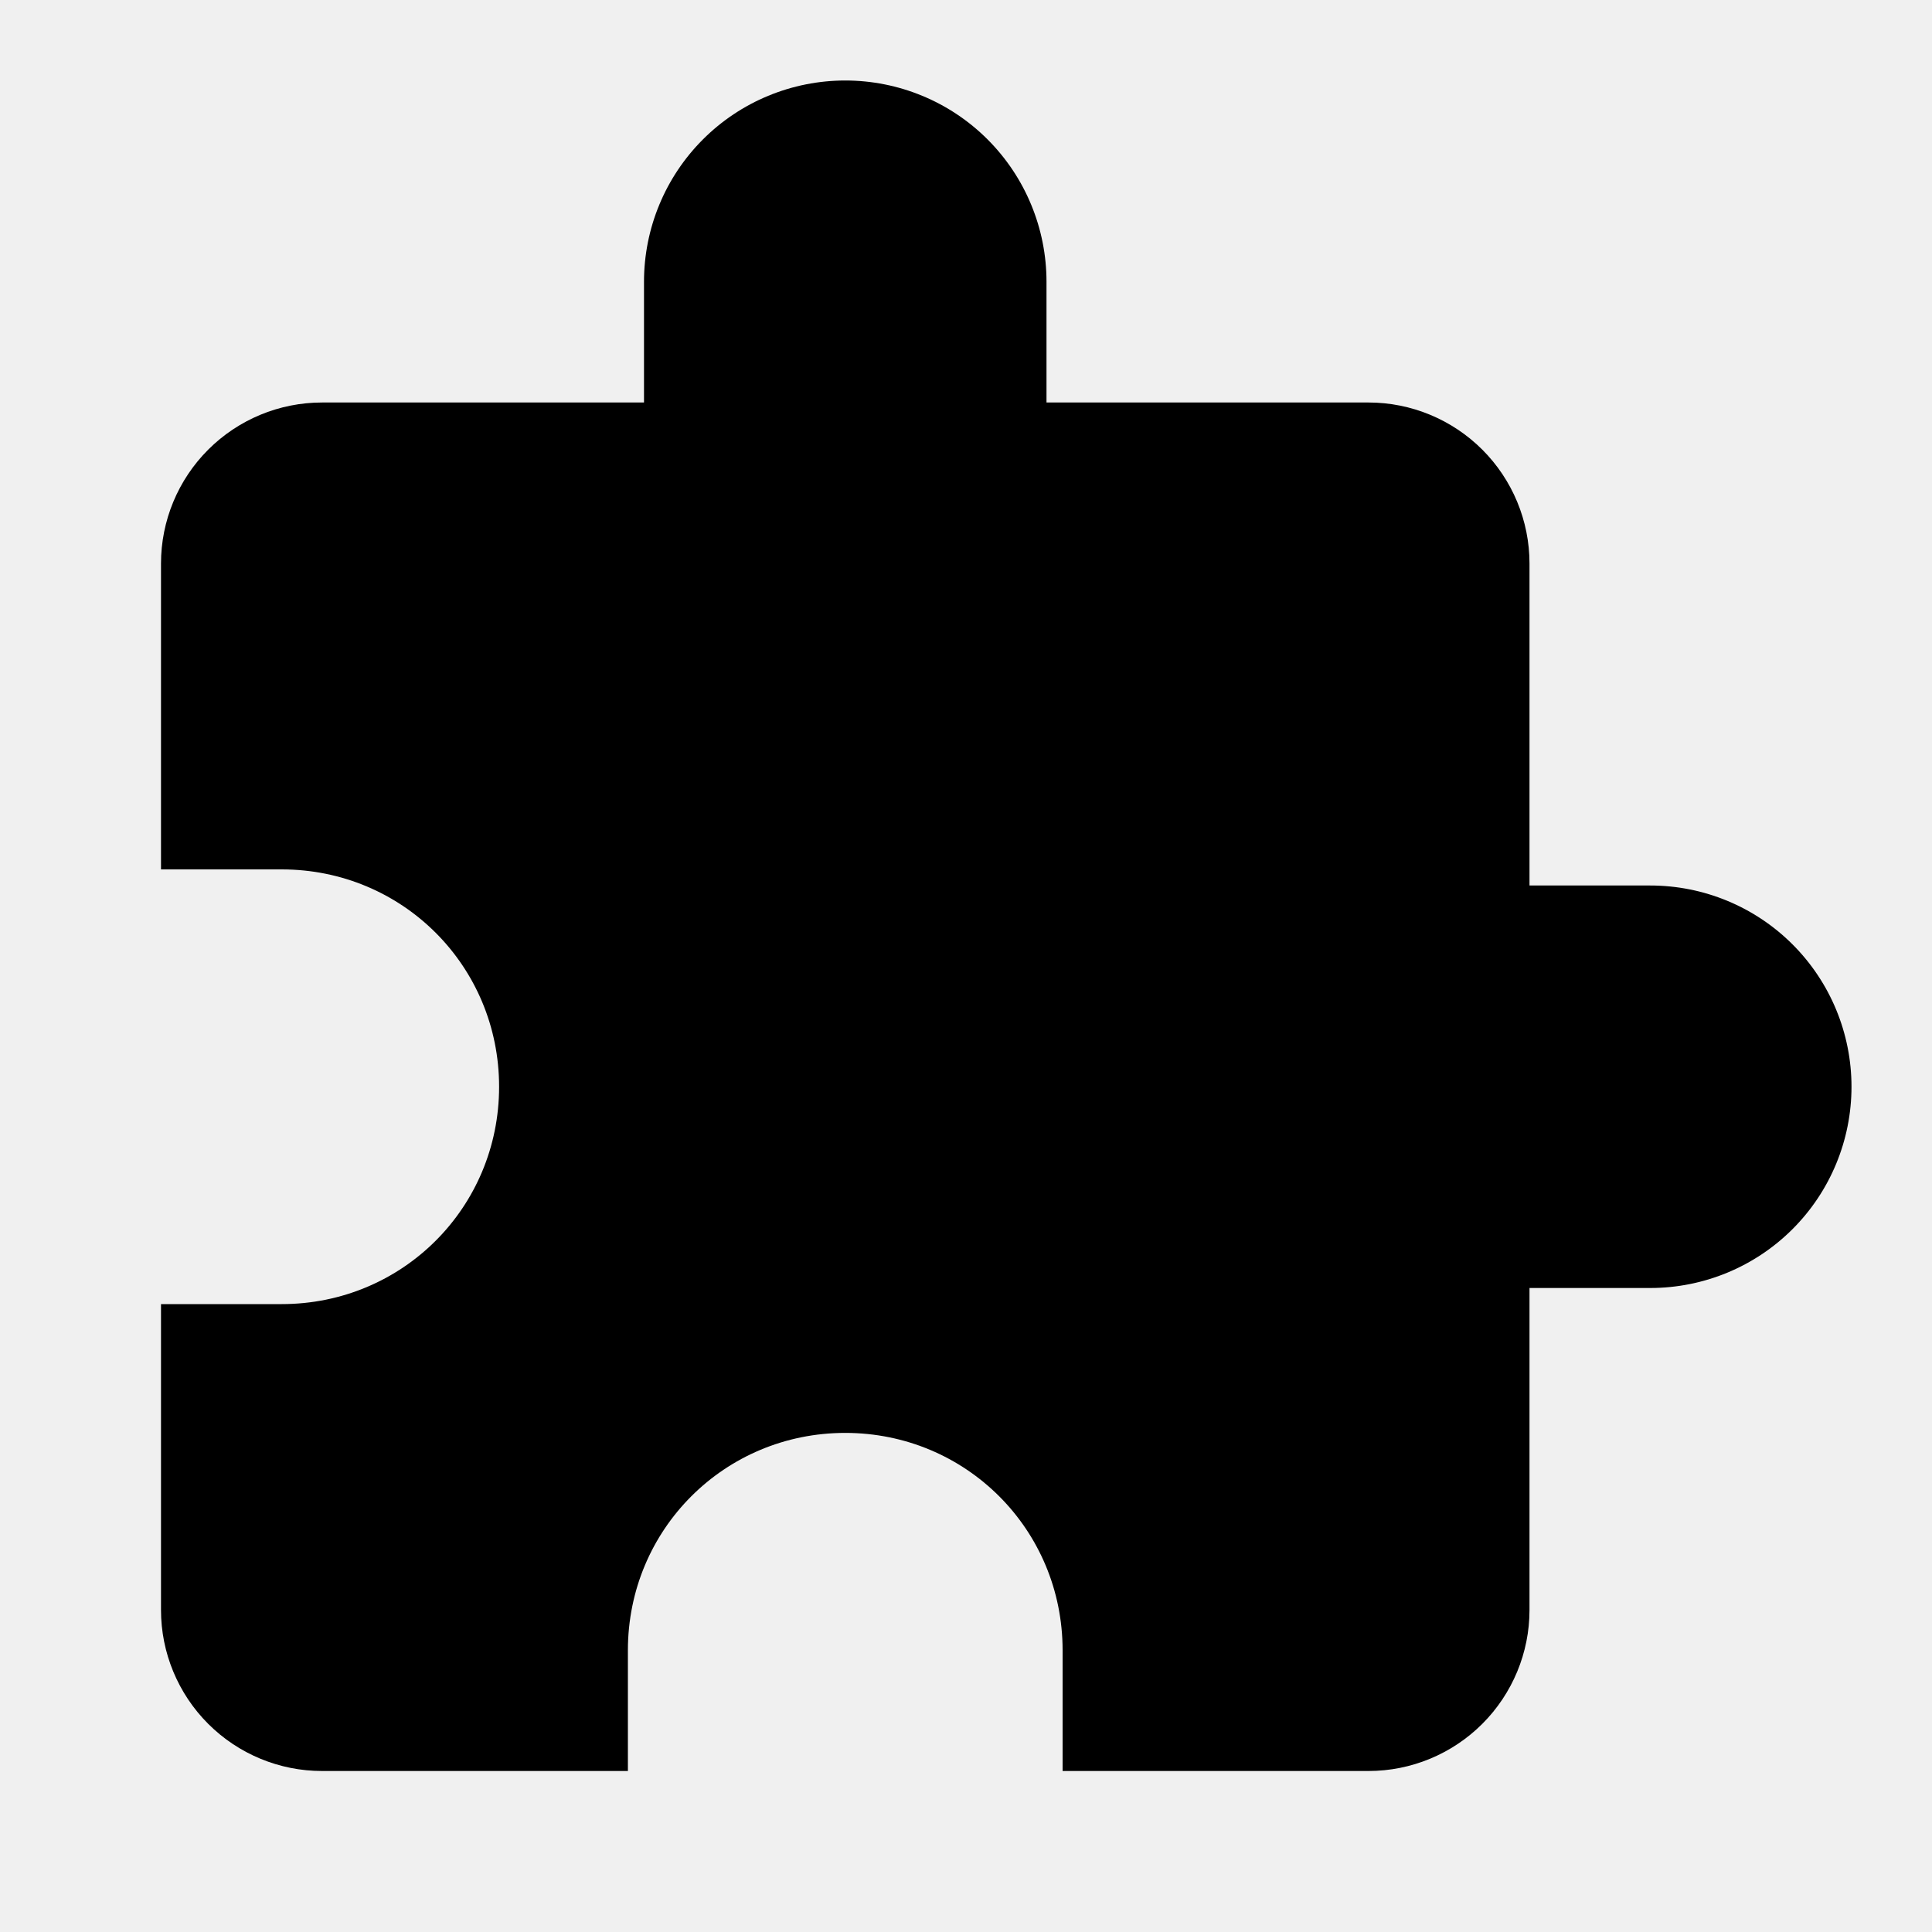
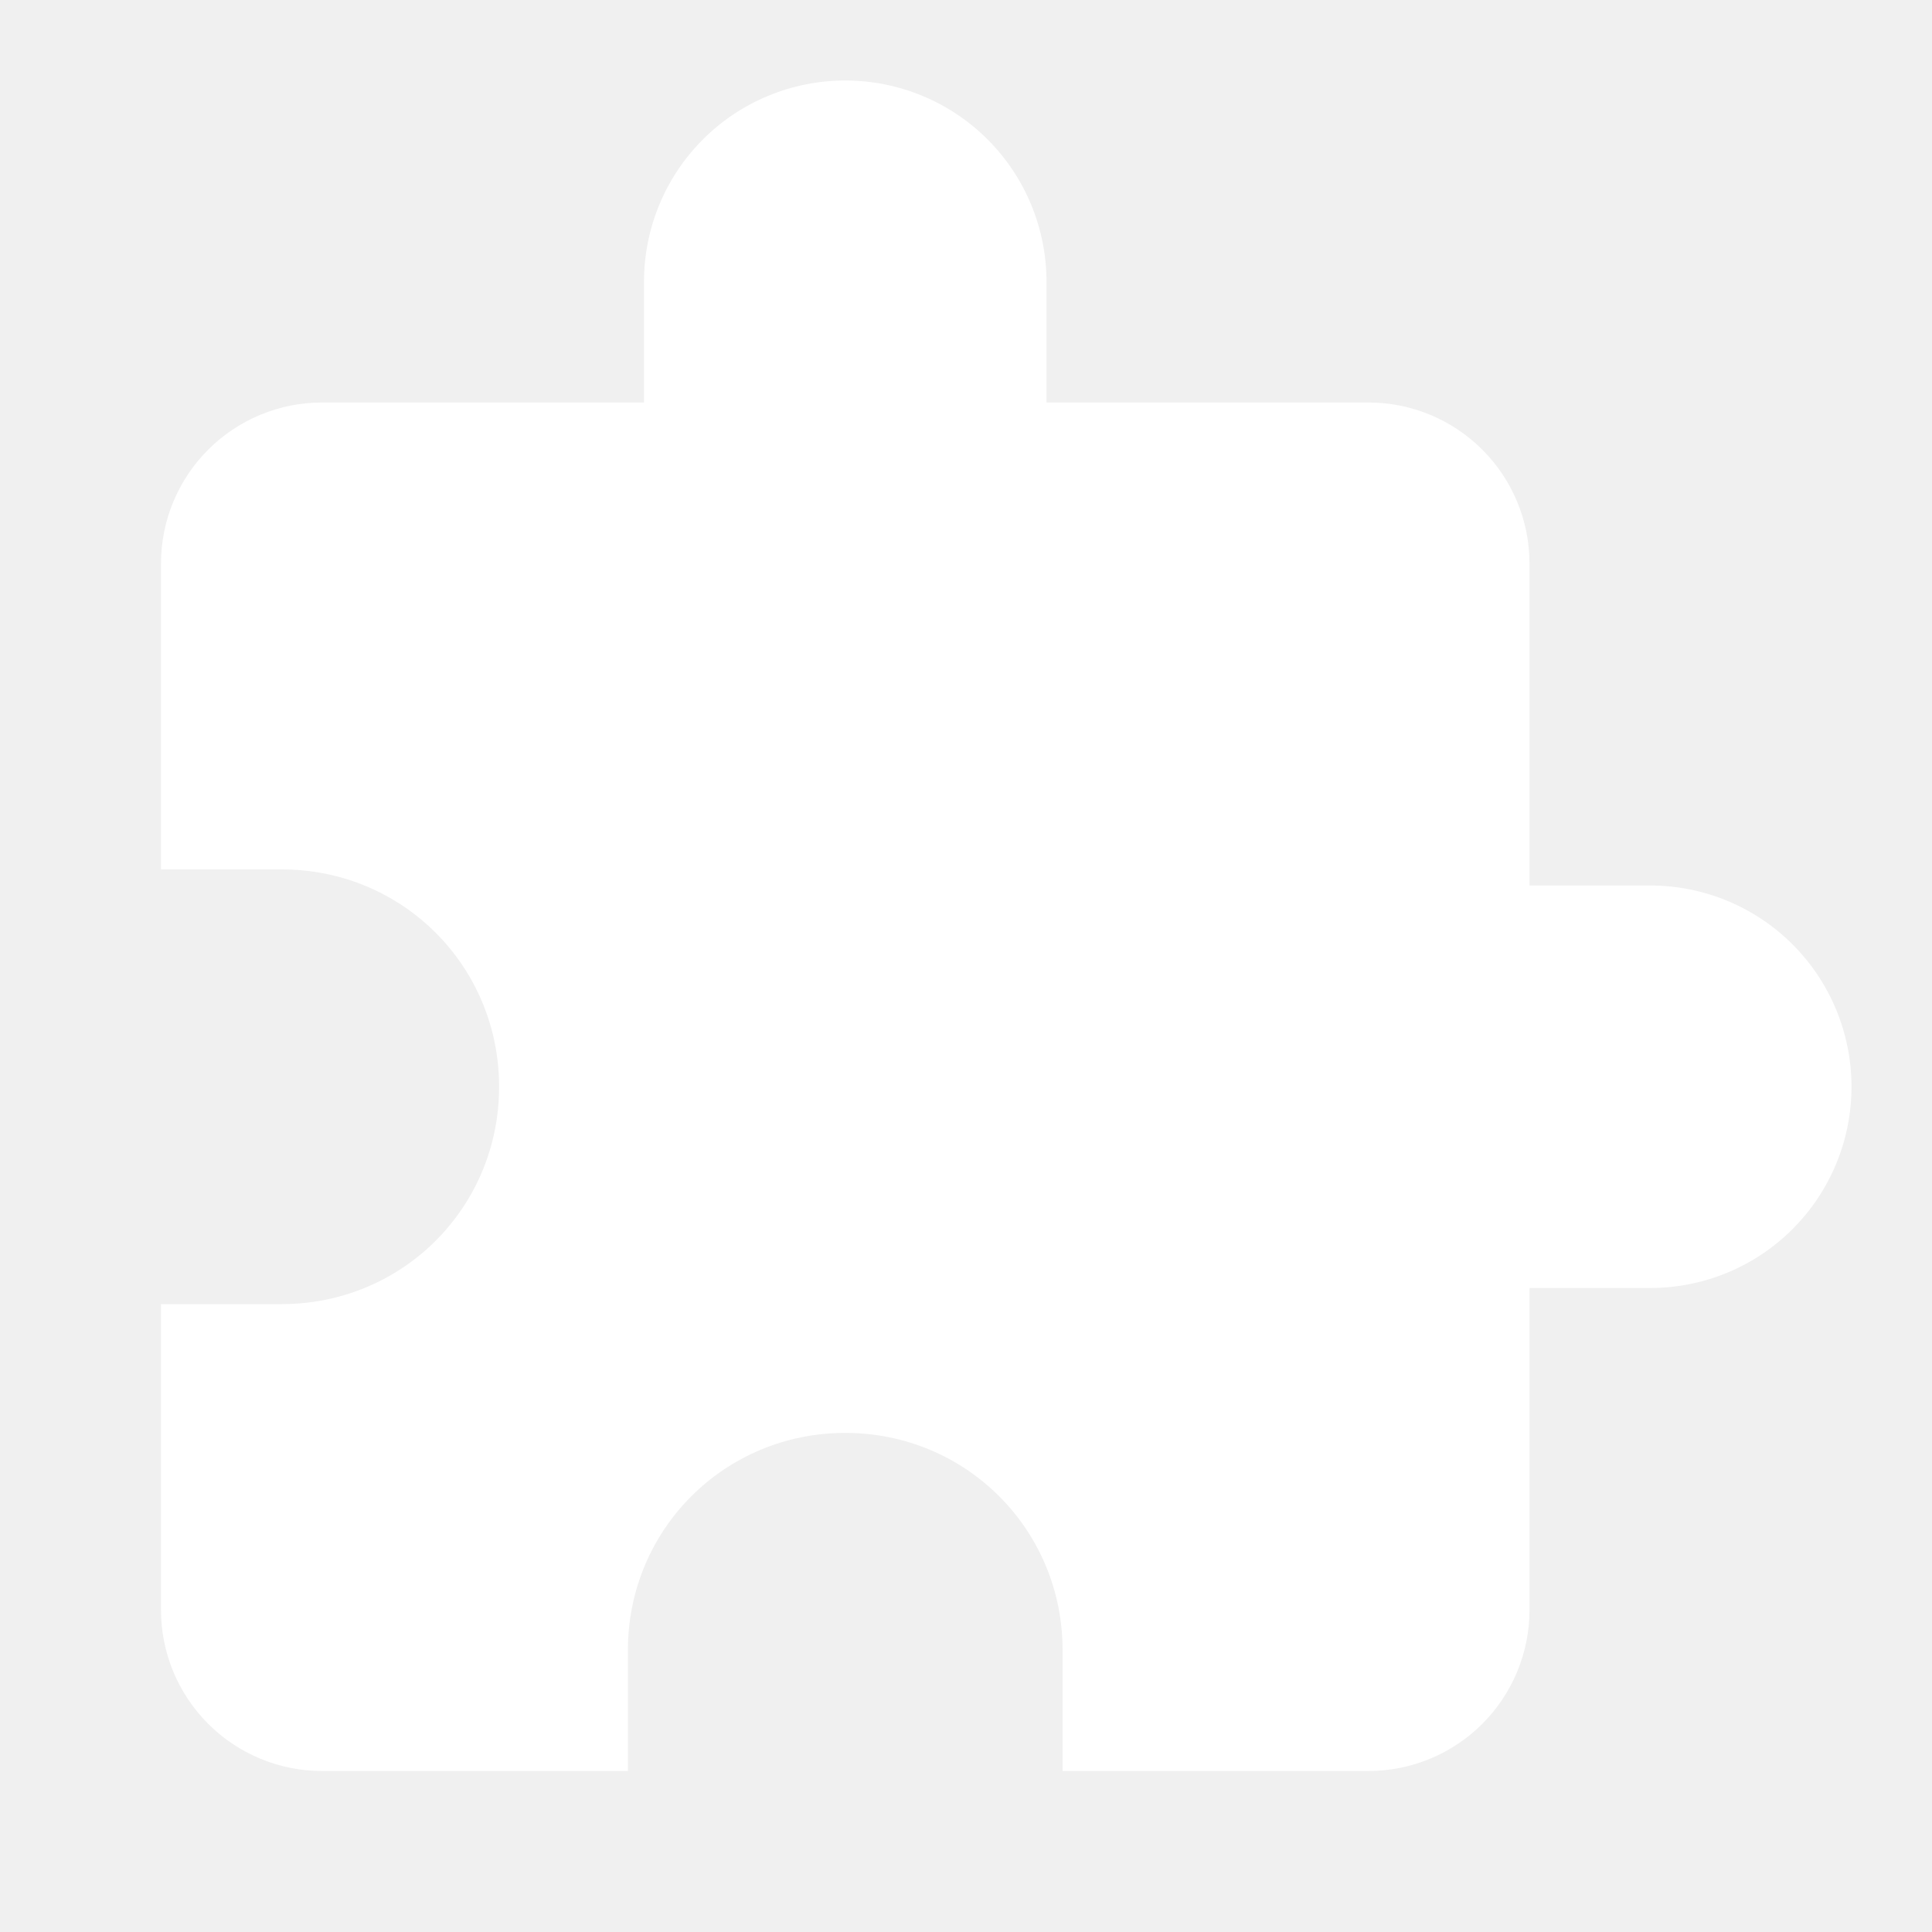
<svg xmlns="http://www.w3.org/2000/svg" width="24" height="24" viewBox="0 0 24 24" fill="none">
-   <path d="M20.5 11H19V7C19 6.47 18.789 5.961 18.414 5.586C18.039 5.211 17.53 5 17 5H13V3.5C13 2.837 12.737 2.201 12.268 1.732C11.799 1.263 11.163 1 10.5 1C9.837 1 9.201 1.263 8.732 1.732C8.263 2.201 8 2.837 8 3.5V5H4C3.47 5 2.961 5.211 2.586 5.586C2.211 5.961 2 6.47 2 7V10.8H3.5C5 10.8 6.2 12 6.2 13.5C6.2 15 5 16.2 3.5 16.2H2V20C2 20.53 2.211 21.039 2.586 21.414C2.961 21.789 3.47 22 4 22H7.8V20.5C7.8 19 9 17.8 10.5 17.8C12 17.8 13.2 19 13.2 20.5V22H17C17.53 22 18.039 21.789 18.414 21.414C18.789 21.039 19 20.53 19 20V16H20.5C21.163 16 21.799 15.737 22.268 15.268C22.737 14.799 23 14.163 23 13.5C23 12.837 22.737 12.201 22.268 11.732C21.799 11.263 21.163 11 20.5 11V11Z" fill="black" />
+   <path d="M20.5 11H19V7C19 6.47 18.789 5.961 18.414 5.586C18.039 5.211 17.53 5 17 5H13V3.5C13 2.837 12.737 2.201 12.268 1.732C11.799 1.263 11.163 1 10.5 1C9.837 1 9.201 1.263 8.732 1.732C8.263 2.201 8 2.837 8 3.5V5H4C3.47 5 2.961 5.211 2.586 5.586C2.211 5.961 2 6.47 2 7V10.8H3.5C5 10.8 6.2 12 6.2 13.5C6.2 15 5 16.2 3.5 16.2H2V20C2 20.53 2.211 21.039 2.586 21.414C2.961 21.789 3.47 22 4 22H7.8V20.5C7.8 19 9 17.8 10.5 17.8C12 17.8 13.2 19 13.2 20.5V22H17C17.53 22 18.039 21.789 18.414 21.414C18.789 21.039 19 20.53 19 20V16H20.5C21.163 16 21.799 15.737 22.268 15.268C22.737 14.799 23 14.163 23 13.5C23 12.837 22.737 12.201 22.268 11.732C21.799 11.263 21.163 11 20.5 11V11Z" fill="white" />
</svg>
